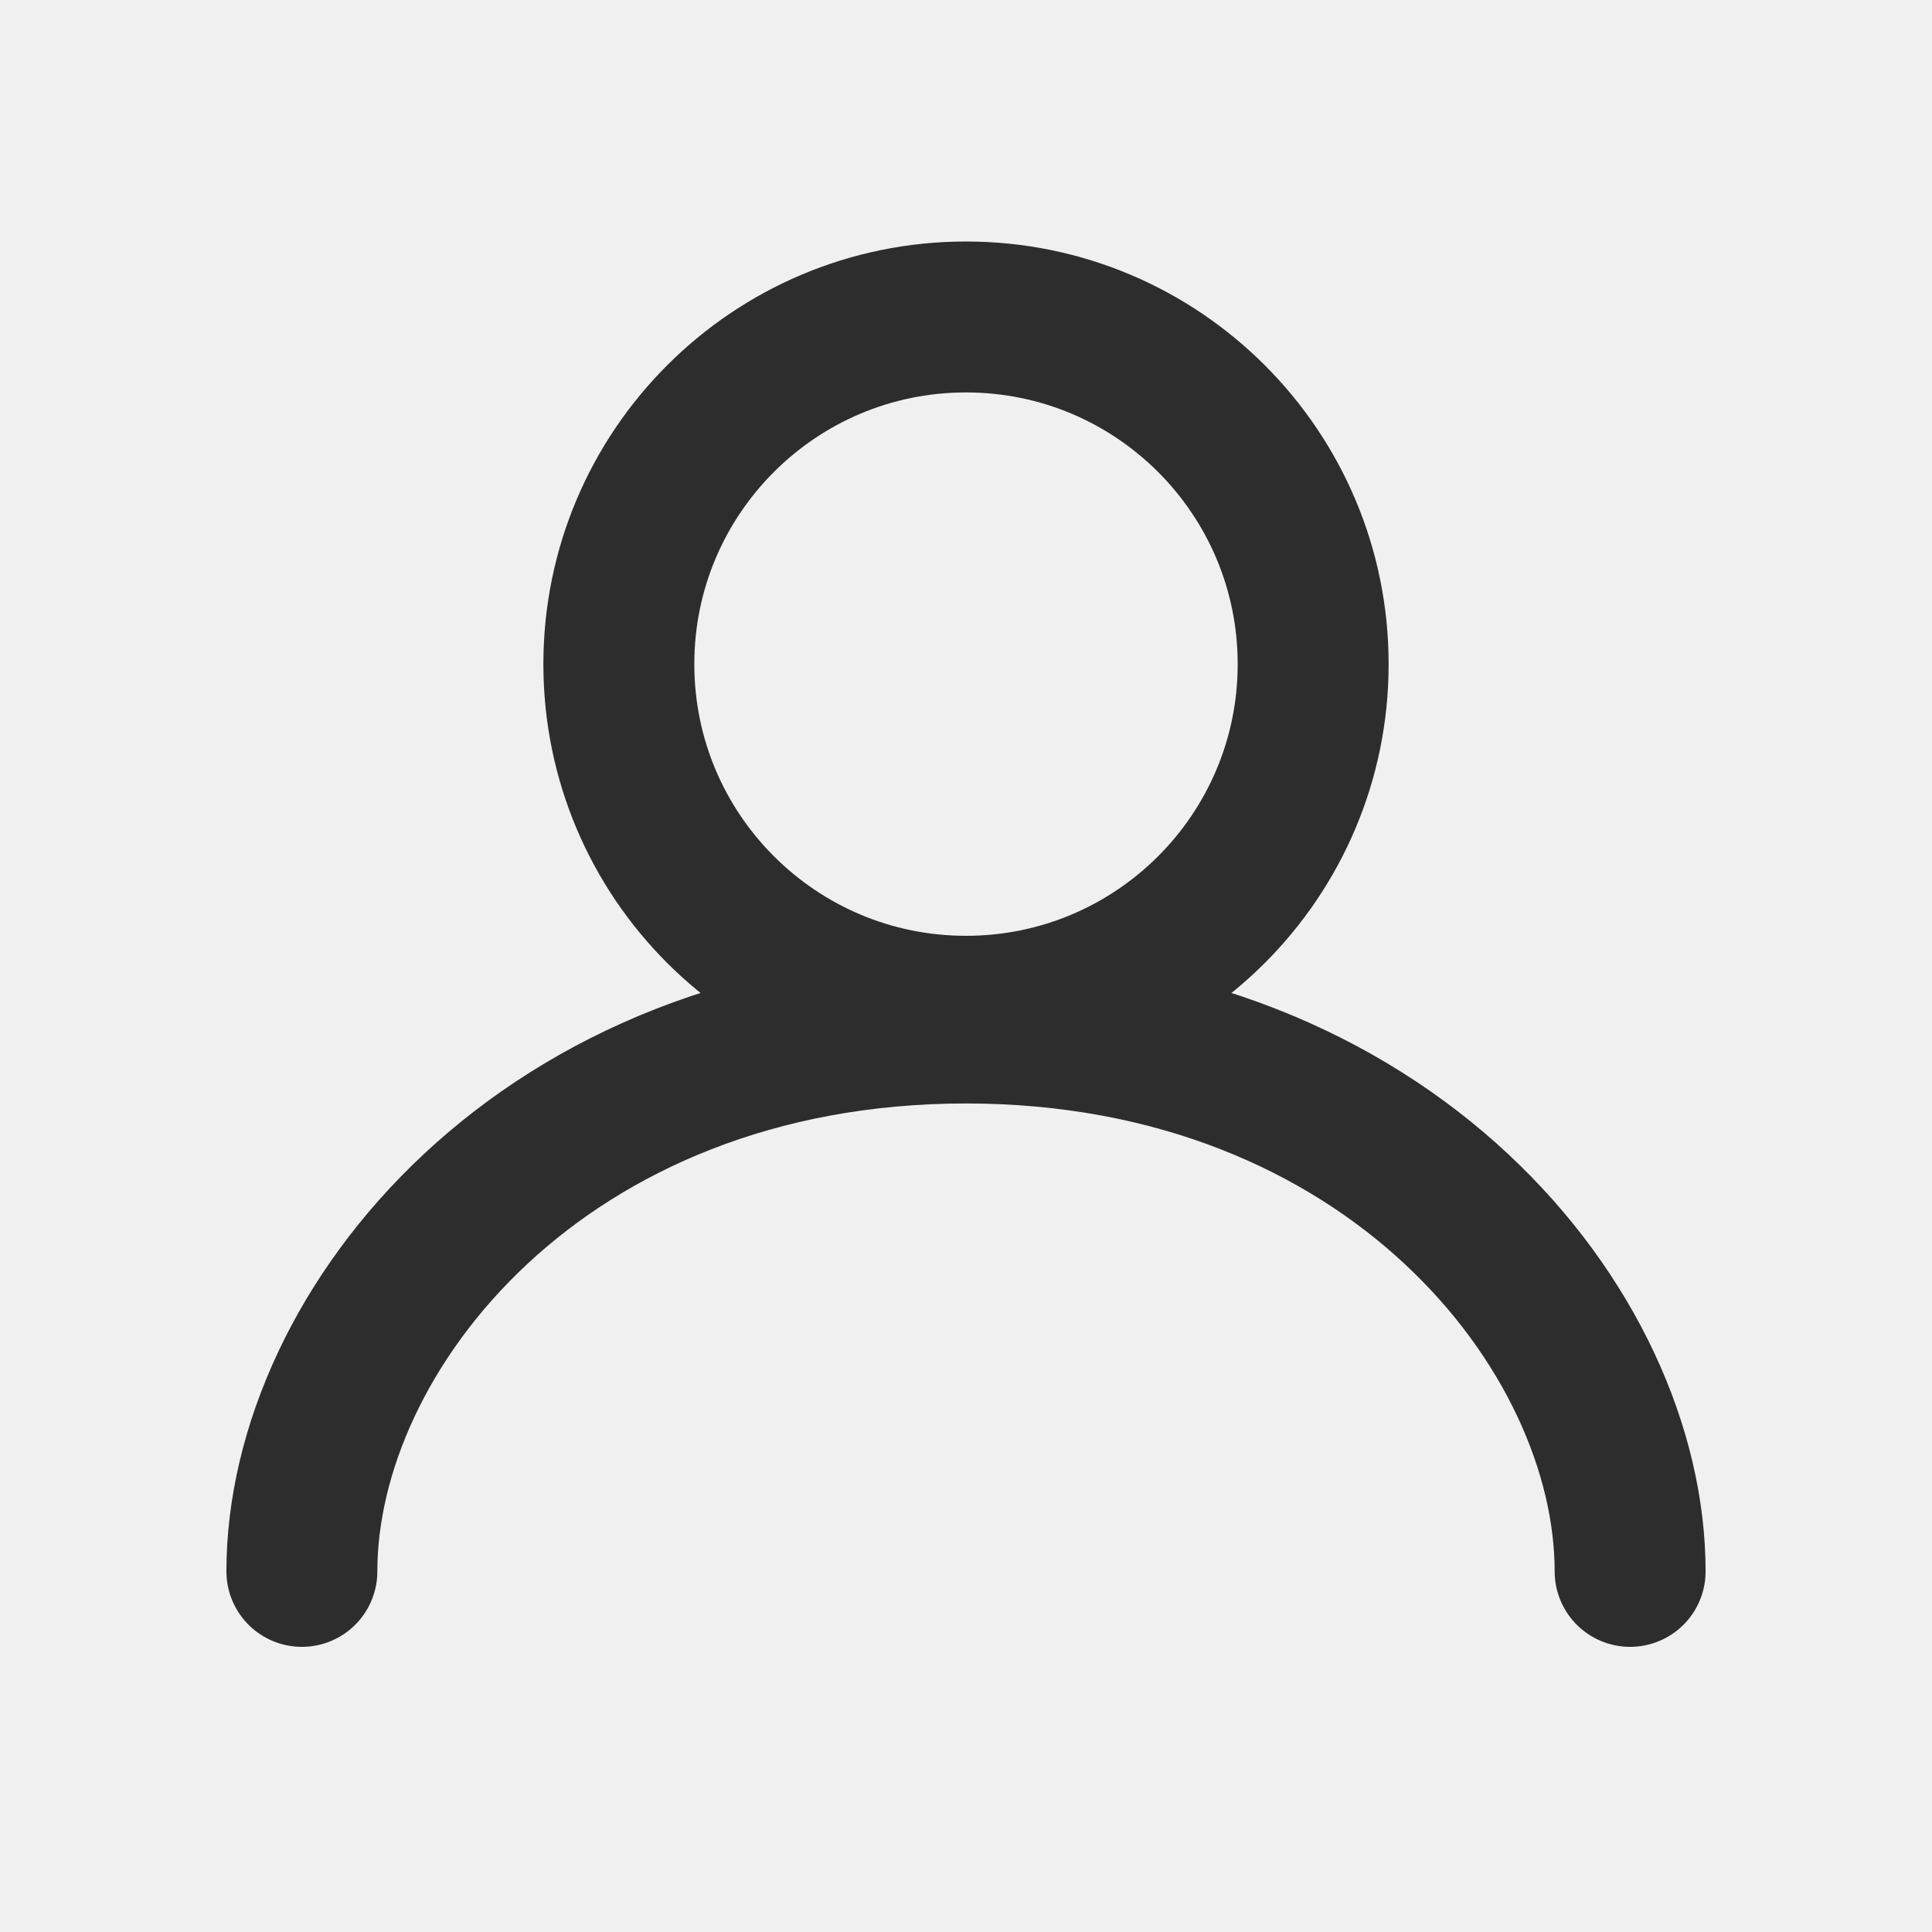
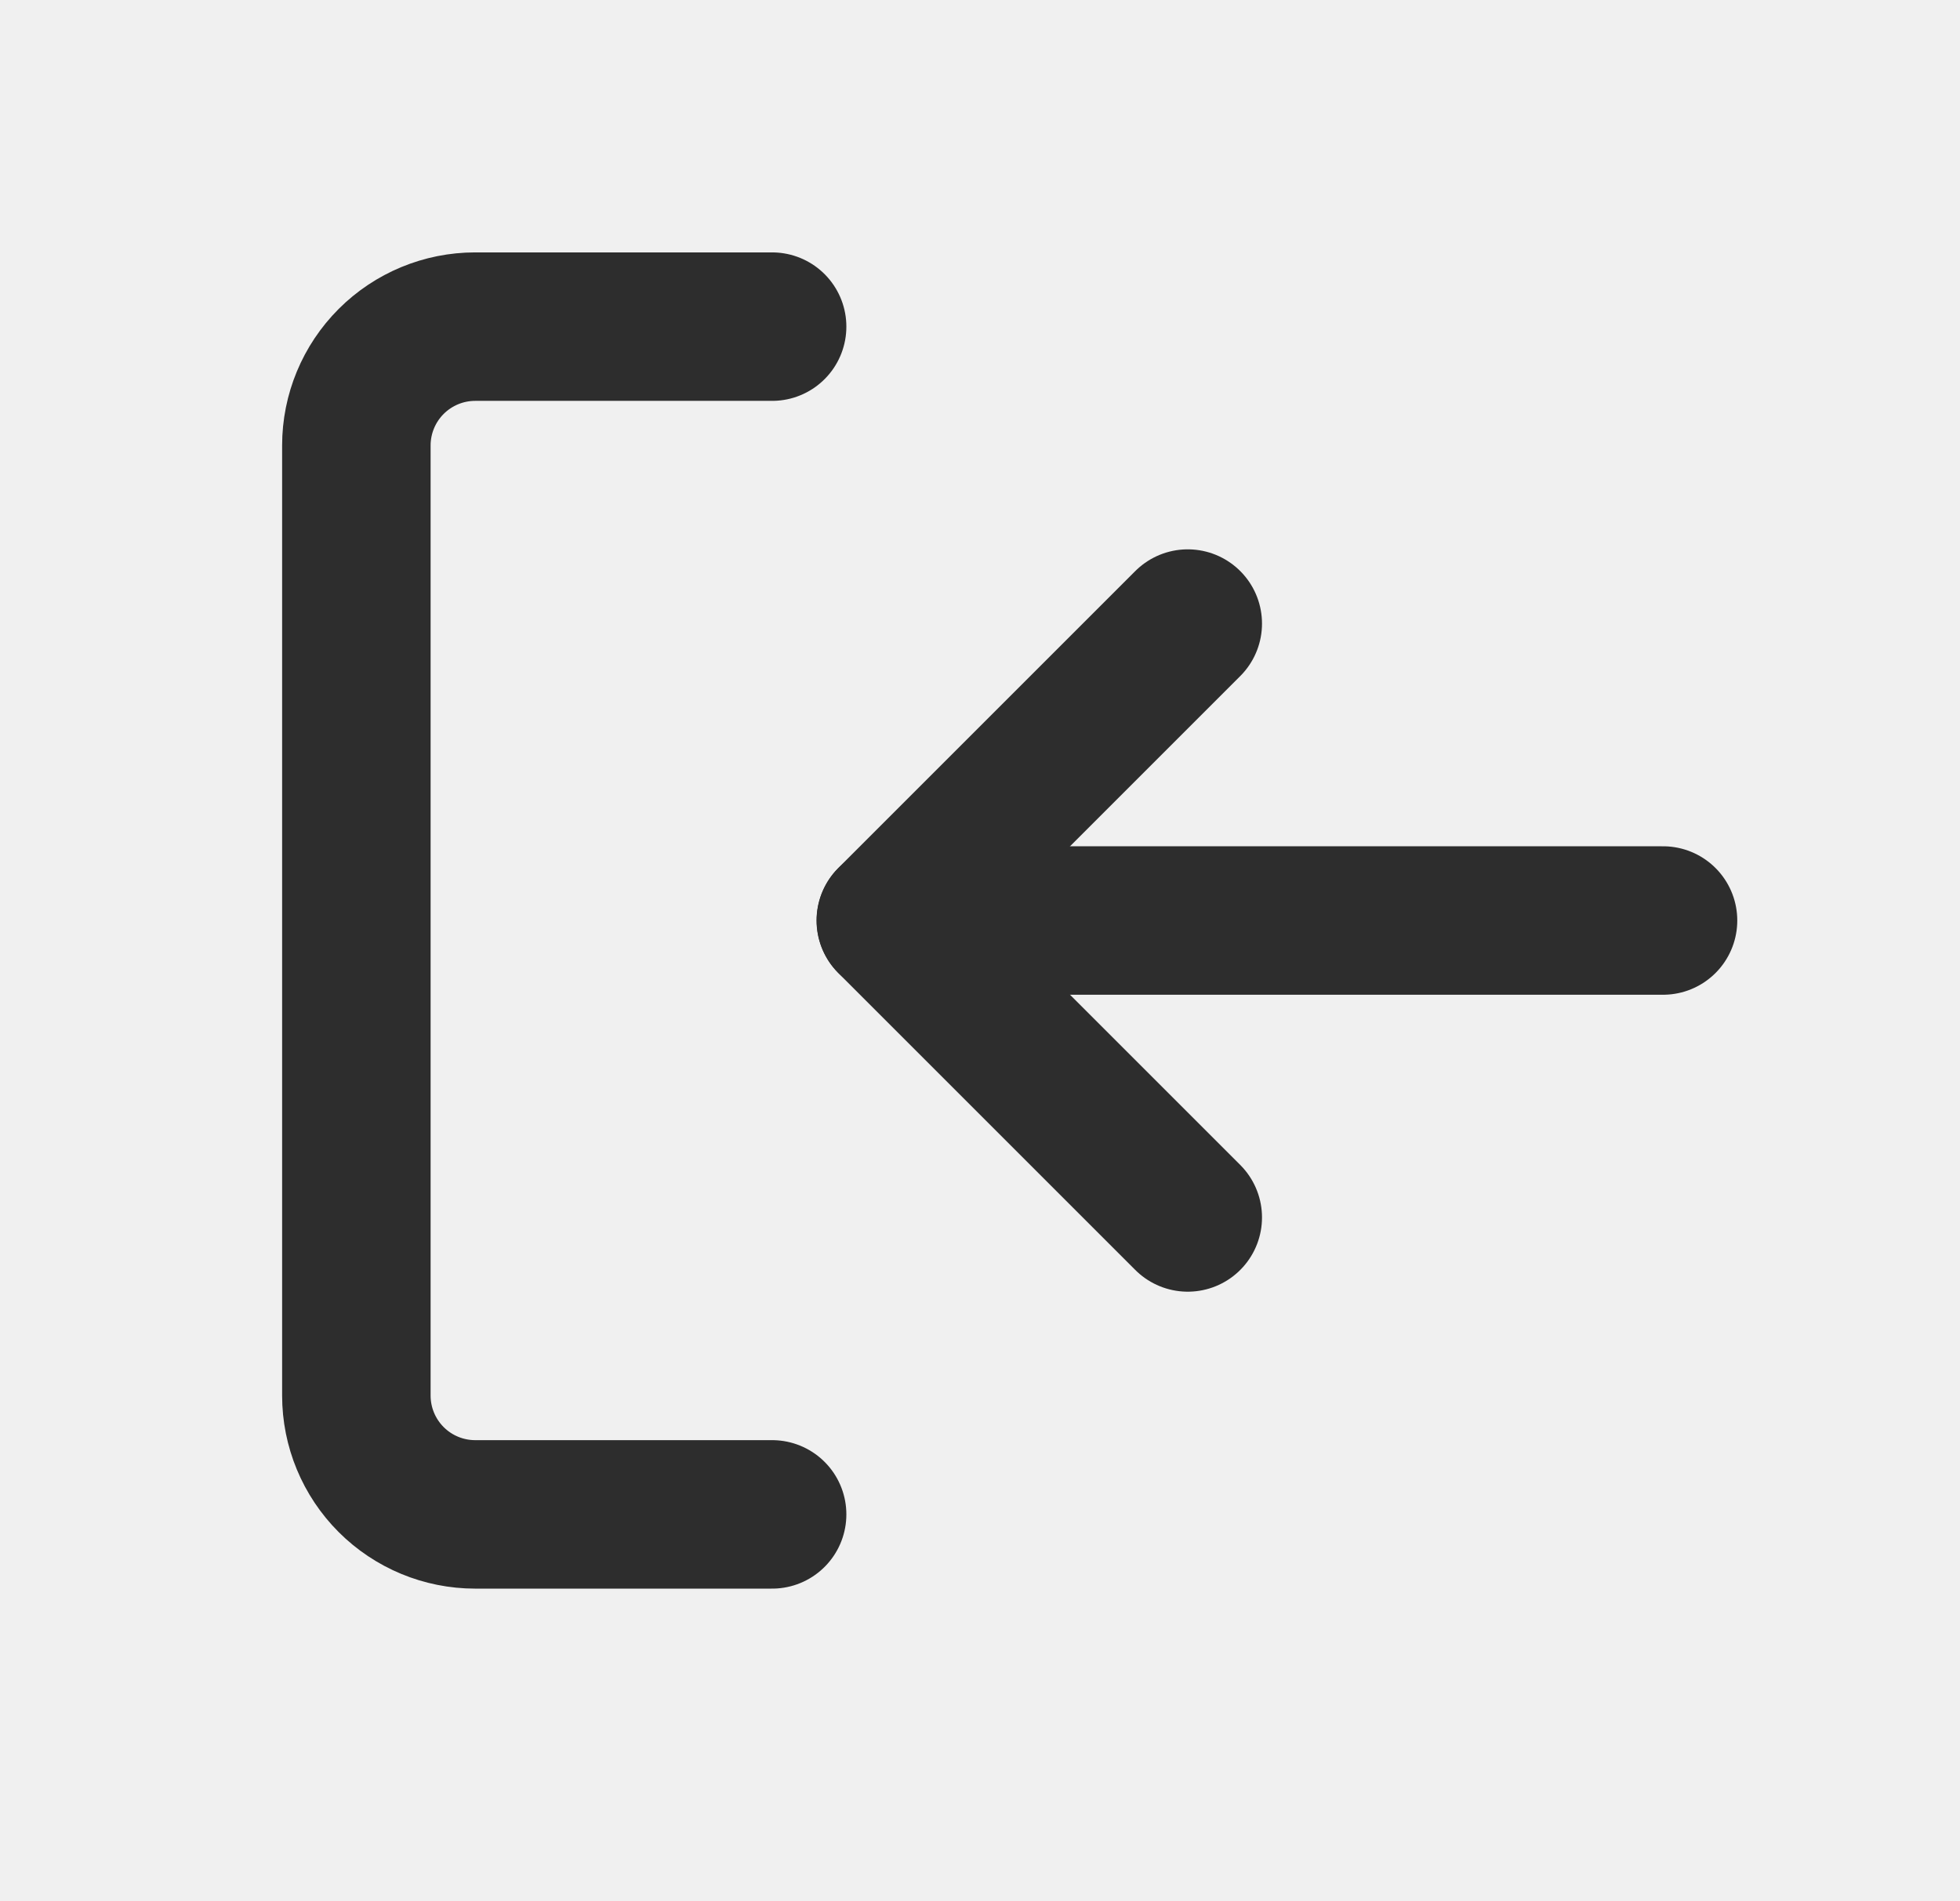
- <svg xmlns="http://www.w3.org/2000/svg" width="32" height="32" fill="none">
-   <mask id="a" style="mask-type:luminance" maskUnits="userSpaceOnUse" x="0" y="0" width="32" height="32">
-     <path d="M32 0H0v32h32V0Z" fill="#fff" style="fill:#fff;fill-opacity:1" />
+ <svg xmlns="http://www.w3.org/2000/svg" width="33" height="32" viewBox="0 0 33 32" fill="none">
+   <mask id="mask0_2180_5647" style="mask-type:luminance" maskUnits="userSpaceOnUse" x="0" y="0" width="33" height="32">
+     <path d="M32.5 0H0.5V32H32.5V0Z" fill="white" style="fill:white;fill-opacity:1;" />
  </mask>
-   <g mask="url(#a)" stroke="#2D2D2D" stroke-width="2.5">
-     <circle cx="16" cy="11" r="5.75" style="stroke:color(display-p3 .176 .176 .176);stroke-opacity:1" />
-     <path d="M5 26.027c0-4 4-9 11-9s11 5 11 9" style="stroke:color(display-p3 .176 .176 .176);stroke-opacity:1" stroke-linecap="round" />
+   <g mask="url(#mask0_2180_5647)">
+     <path d="M13 25.5H8C7.47 25.5 6.961 25.289 6.586 24.914C6.211 24.539 6 24.03 6 23.5V7.5C6 6.97 6.211 6.461 6.586 6.086C6.961 5.711 7.47 5.5 8 5.5H13" stroke="#2D2D2D" style="stroke:#2D2D2D;stroke:color(display-p3 0.176 0.176 0.176);stroke-opacity:1;" stroke-width="2.5" stroke-linecap="round" stroke-linejoin="round" />
+     <path d="M19.998 20.5L14.998 15.5L19.998 10.5" stroke="#2D2D2D" style="stroke:#2D2D2D;stroke:color(display-p3 0.176 0.176 0.176);stroke-opacity:1;" stroke-width="2.5" stroke-linecap="round" stroke-linejoin="round" />
+     <path d="M15 15.5H21H28" stroke="#2D2D2D" style="stroke:#2D2D2D;stroke:color(display-p3 0.176 0.176 0.176);stroke-opacity:1;" stroke-width="2.5" stroke-linecap="round" stroke-linejoin="round" />
  </g>
</svg>
